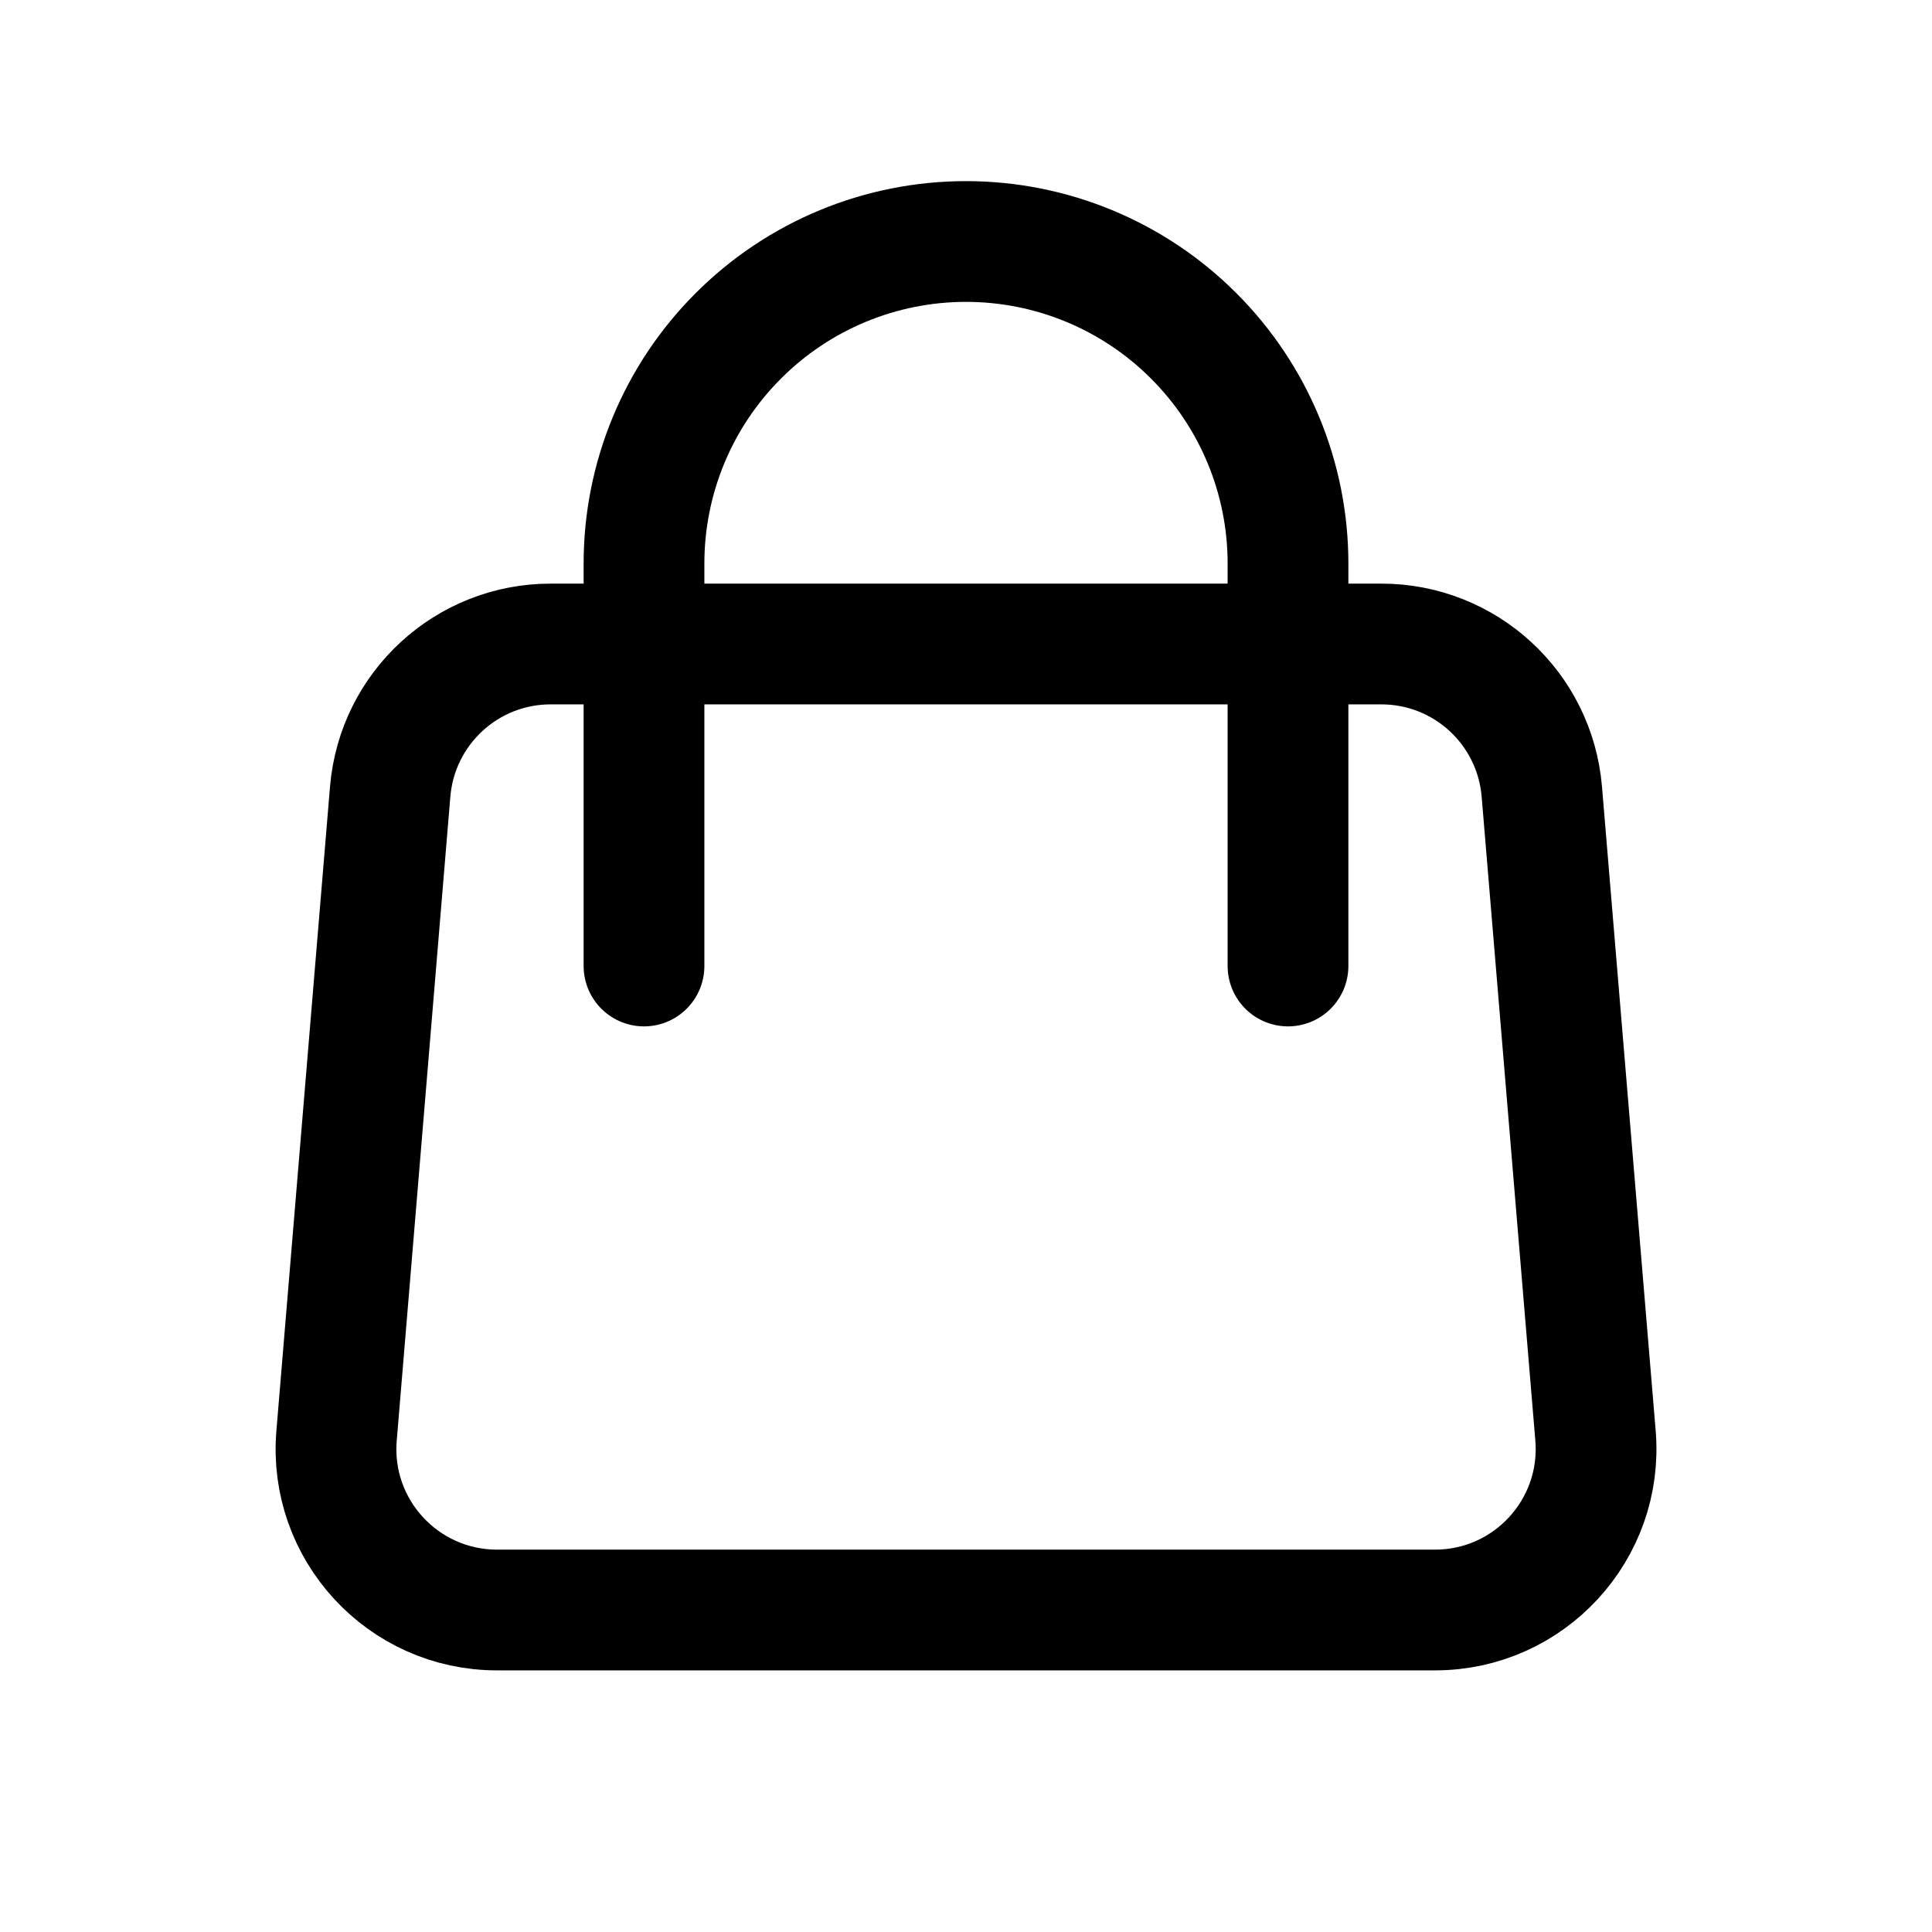
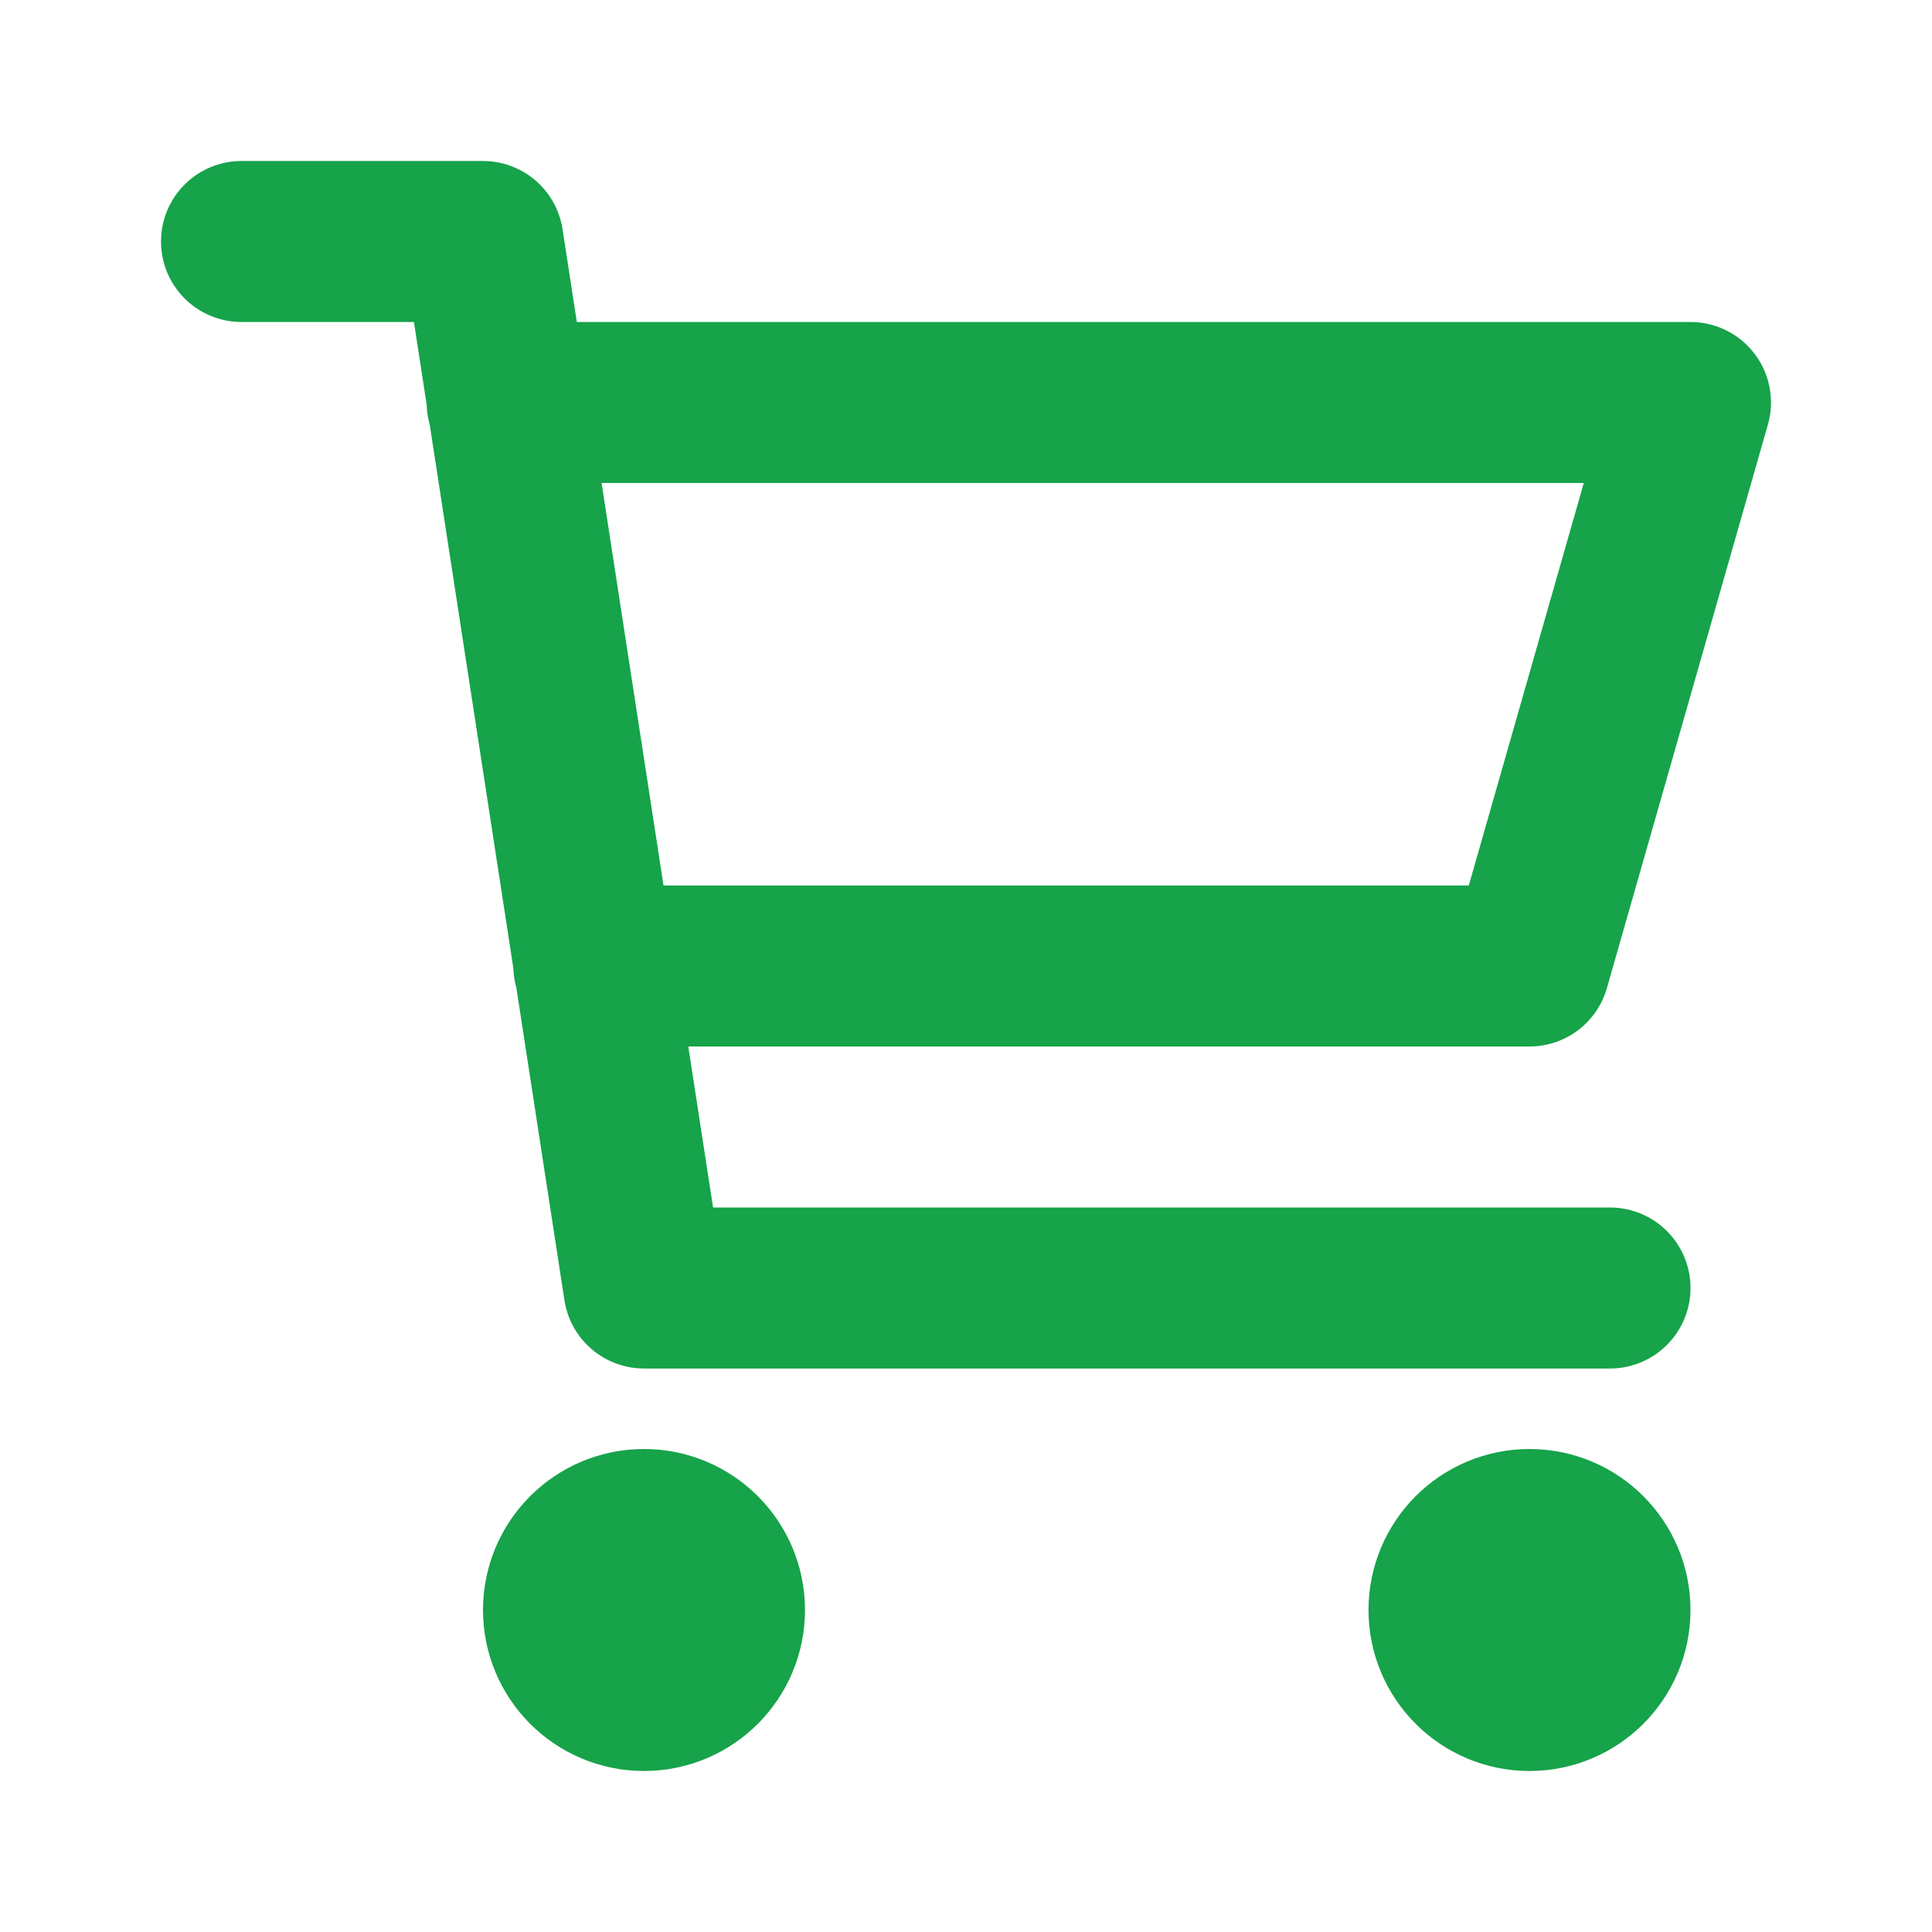
- <svg xmlns="http://www.w3.org/2000/svg" width="800px" height="800px" viewBox="0 0 24 24" fill="none">
-   <path d="M16 8H17.16C18.2 8 19.066 8.797 19.153 9.834L19.82 17.834C19.917 19 18.997 20 17.826 20H6.174C5.004 20 4.083 19 4.181 17.834L4.847 9.834C4.934 8.797 5.8 8 6.84 8H8M16 8H8M16 8L16 7C16 5.939 15.579 4.922 14.828 4.172C14.078 3.421 13.061 3 12 3C10.939 3 9.922 3.421 9.172 4.172C8.421 4.922 8 5.939 8 7L8 8M16 8L16 12M8 8L8 12" stroke="#000000" stroke-width="1.5" stroke-linecap="round" stroke-linejoin="round" />
+ <svg xmlns="http://www.w3.org/2000/svg" width="800px" height="800px" viewBox="0 0 24 24" fill="none" stroke="#000000">
+   <g id="SVGRepo_bgCarrier" stroke-width="0" />
+   <g id="SVGRepo_tracerCarrier" stroke-linecap="round" stroke-linejoin="round" />
+   <g id="SVGRepo_iconCarrier">
+     <path d="M6.3 5H21L19 12H7.377M20 16H8L6 3H3M9 20C9 20.552 8.552 21 8 21C7.448 21 7 20.552 7 20C7 19.448 7.448 19 8 19C8.552 19 9 19.448 9 20ZM20 20C20 20.552 19.552 21 19 21C18.448 21 18 20.552 18 20C18 19.448 18.448 19 19 19C19.552 19 20 19.448 20 20Z" stroke="#16a34a" stroke-width="2" stroke-linecap="round" stroke-linejoin="round" />
+   </g>
</svg>
